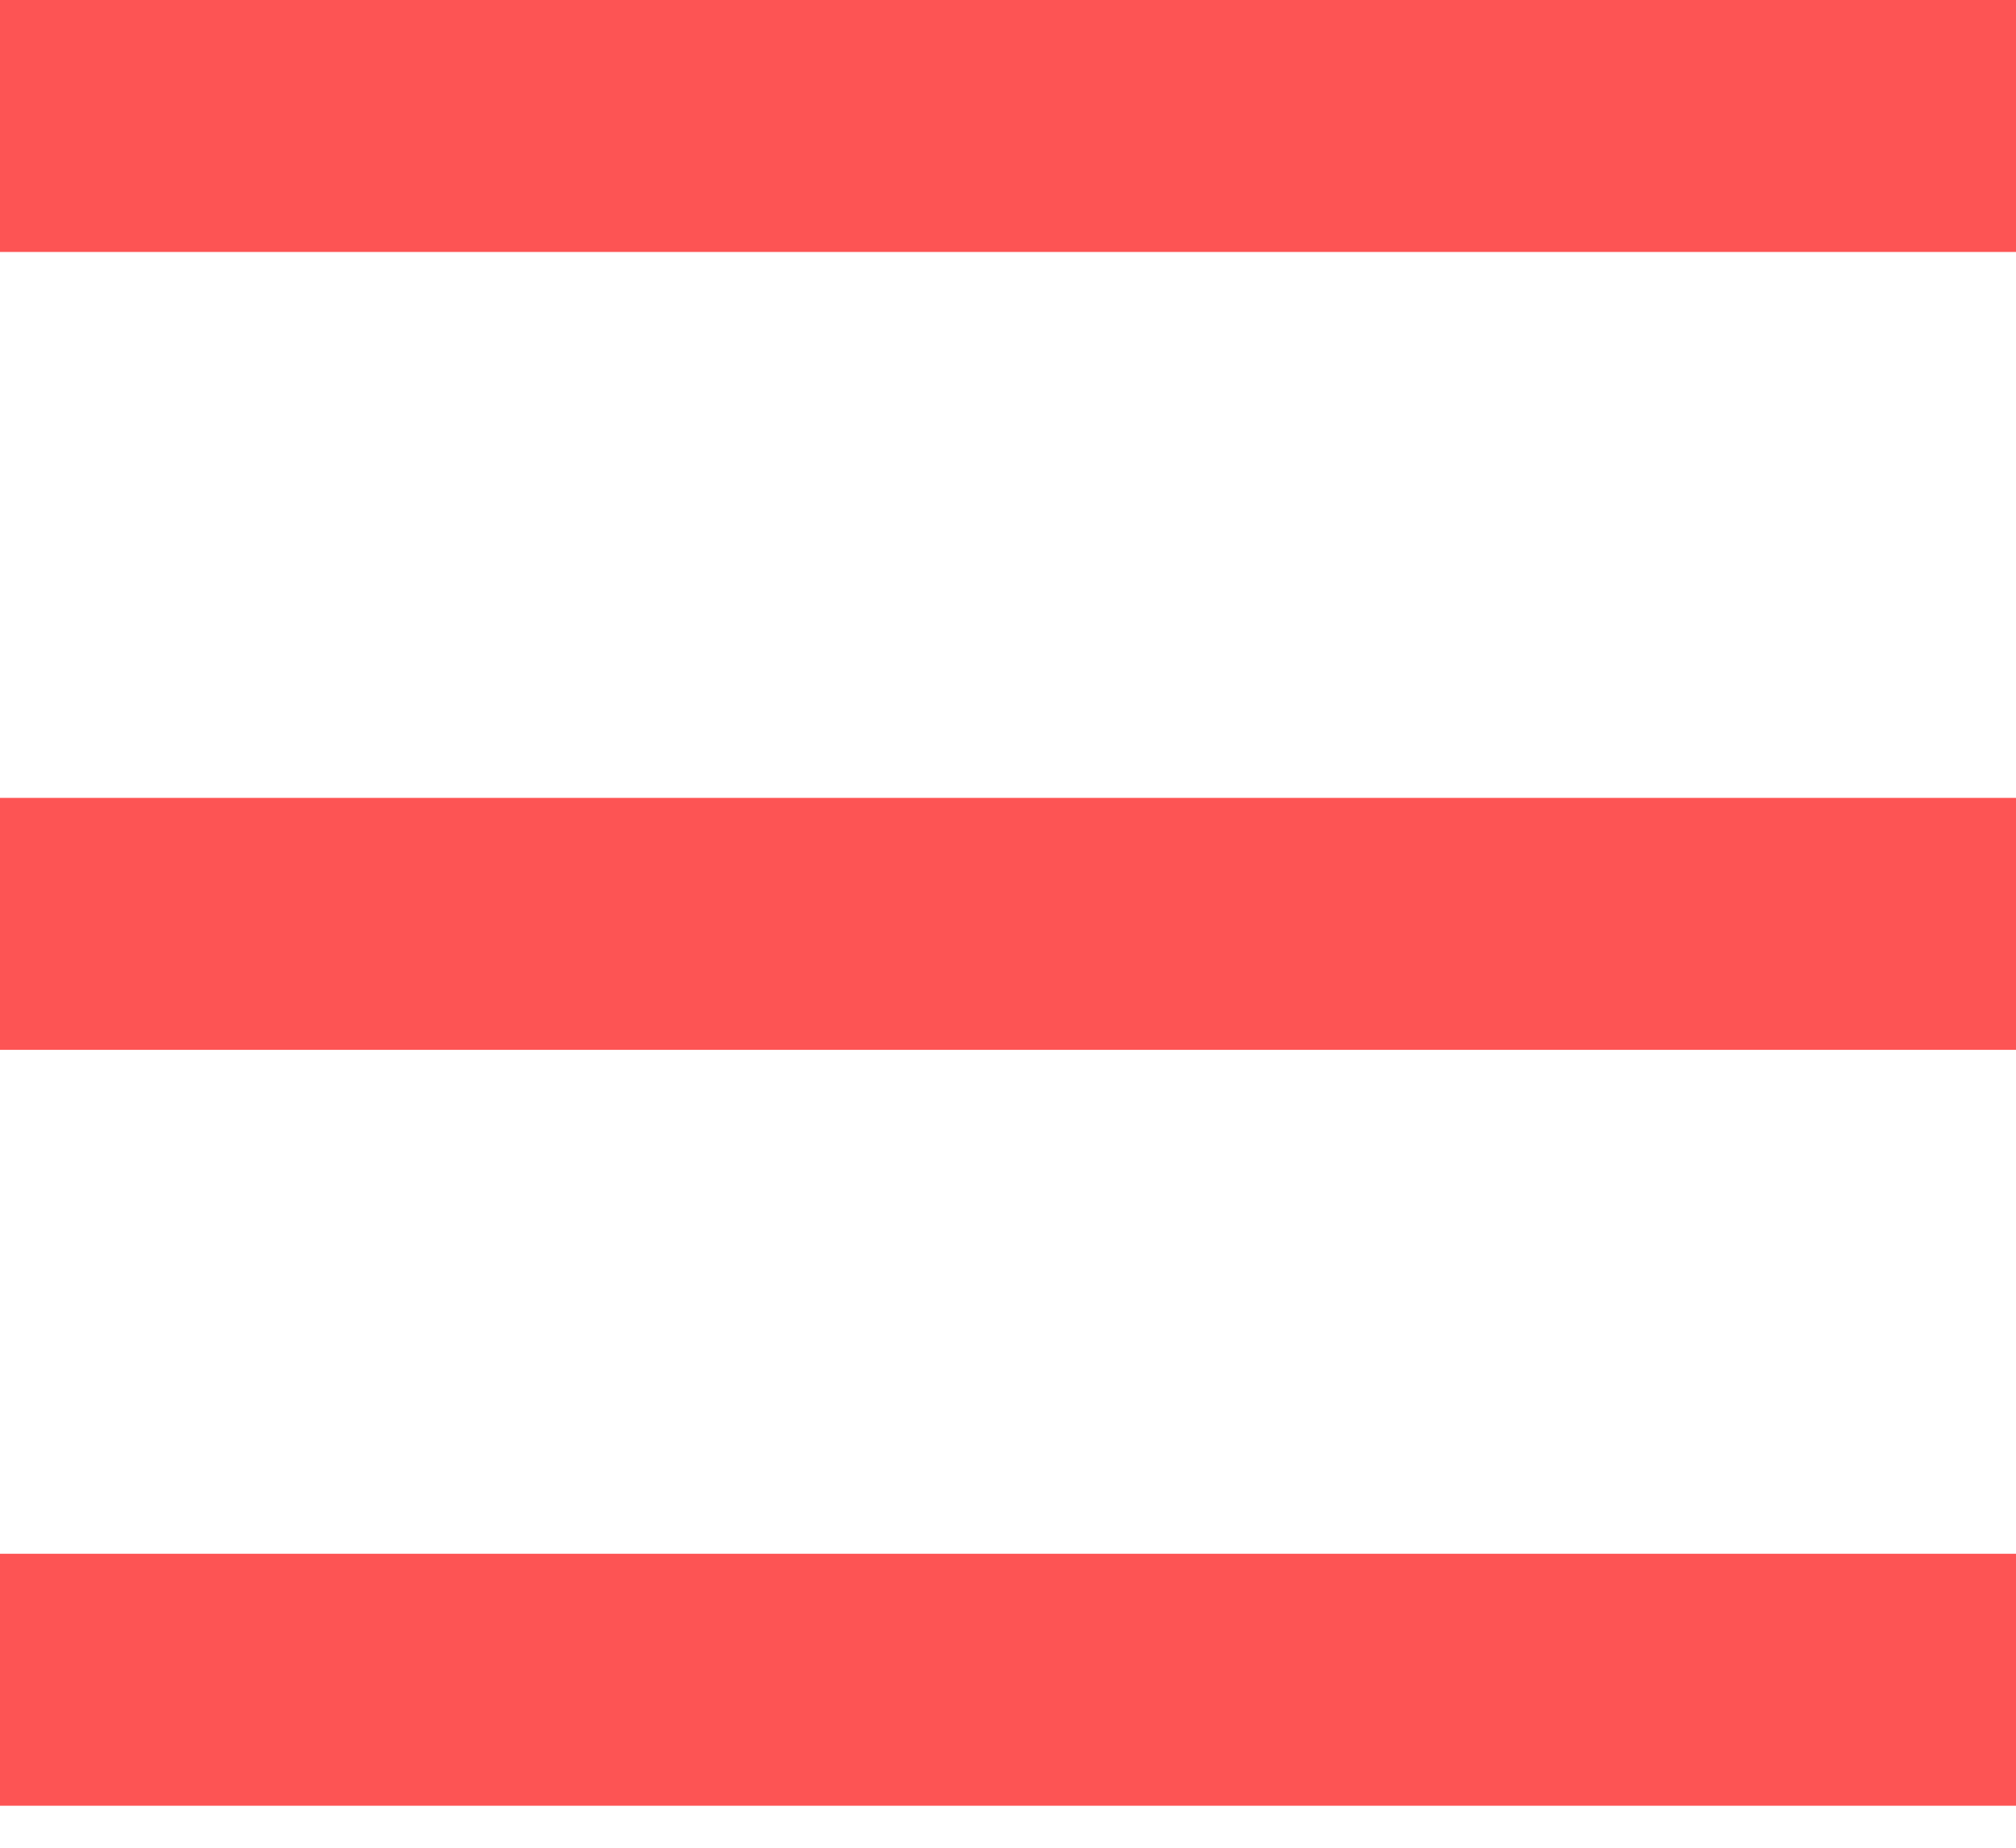
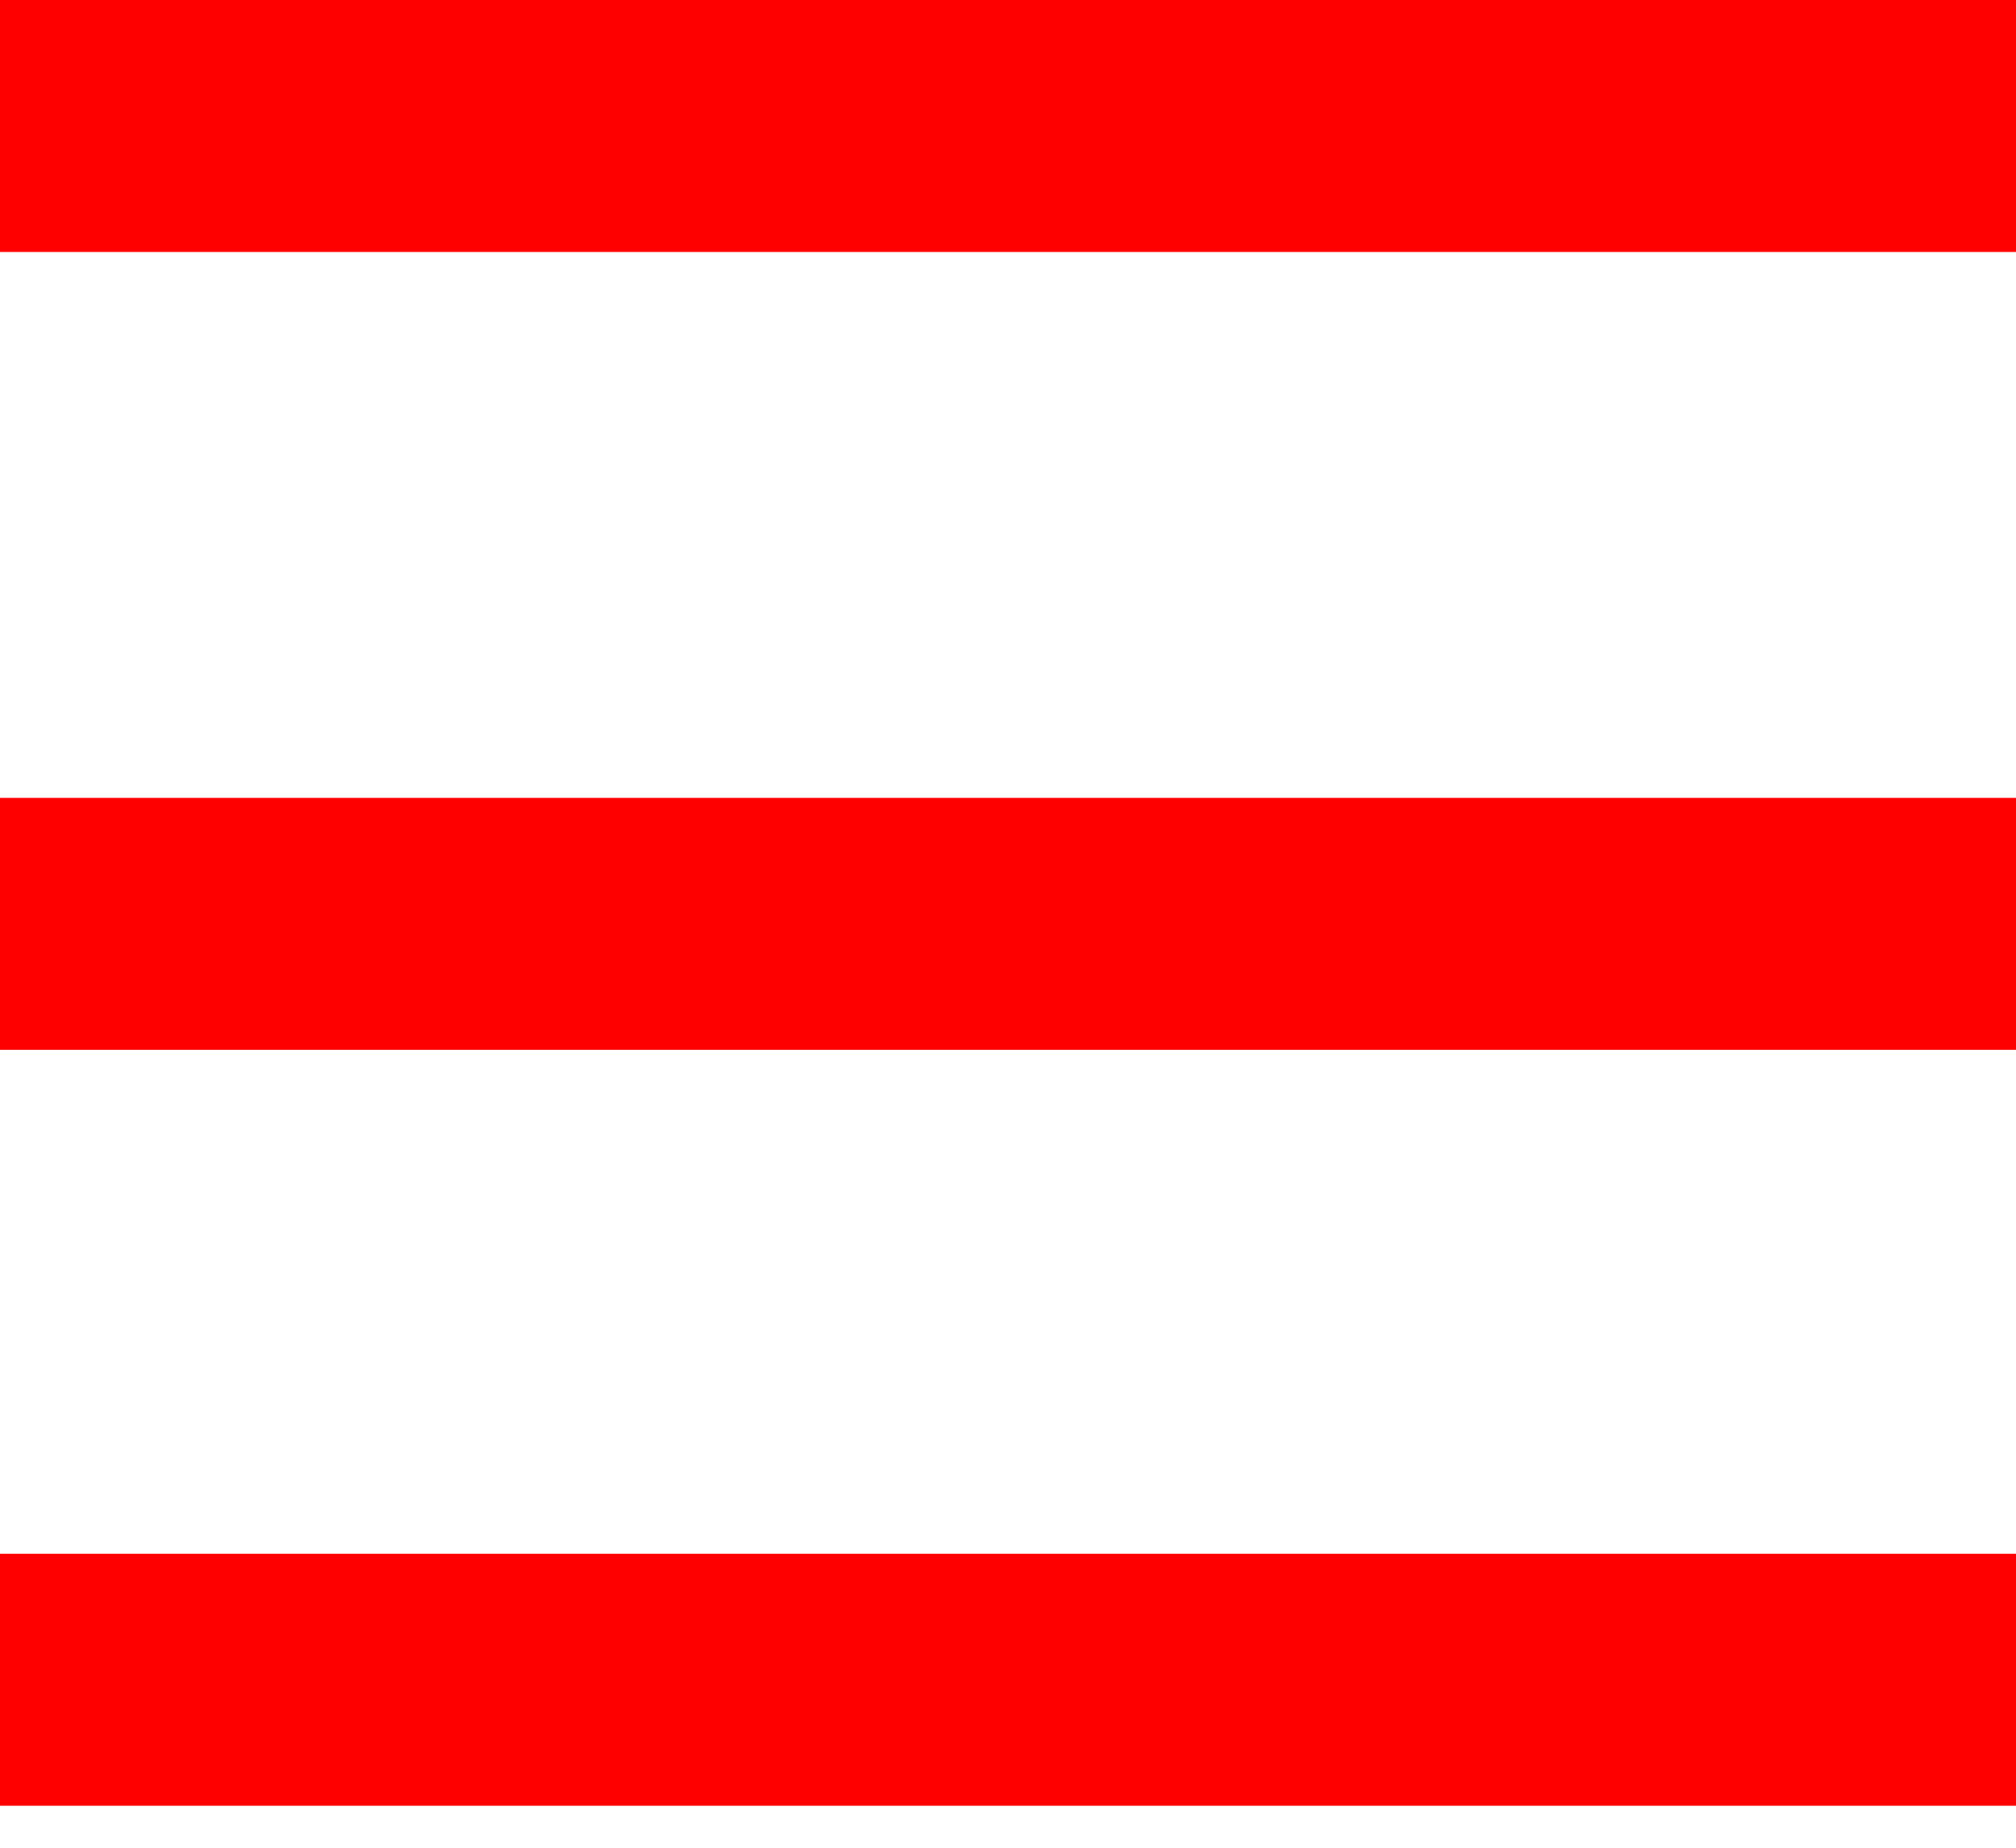
<svg xmlns="http://www.w3.org/2000/svg" width="24px" height="22px" viewBox="0 0 24 22" version="1.1">
  <defs />
  <g id="Page-1" stroke="none" stroke-width="1" fill="none" fill-rule="evenodd">
-     <g id="icons-(1)" transform="translate(-4, -105)" fill-rule="nonzero" fill="#FD5454">
+     <g id="icons-(1)" transform="translate(-4, -105)" fill-rule="nonzero" fill="#FF0000">
      <path d="M4,105 L28,105 L28,108 L4,108 L4,105 Z M4,114.5 L28,114.5 L28,117.5 L4,117.5 L4,114.5 Z M4,123.5 L28,123.5 L28,126.5 L4,126.5 L4,123.5 Z" id="Shape" />
    </g>
  </g>
</svg>
